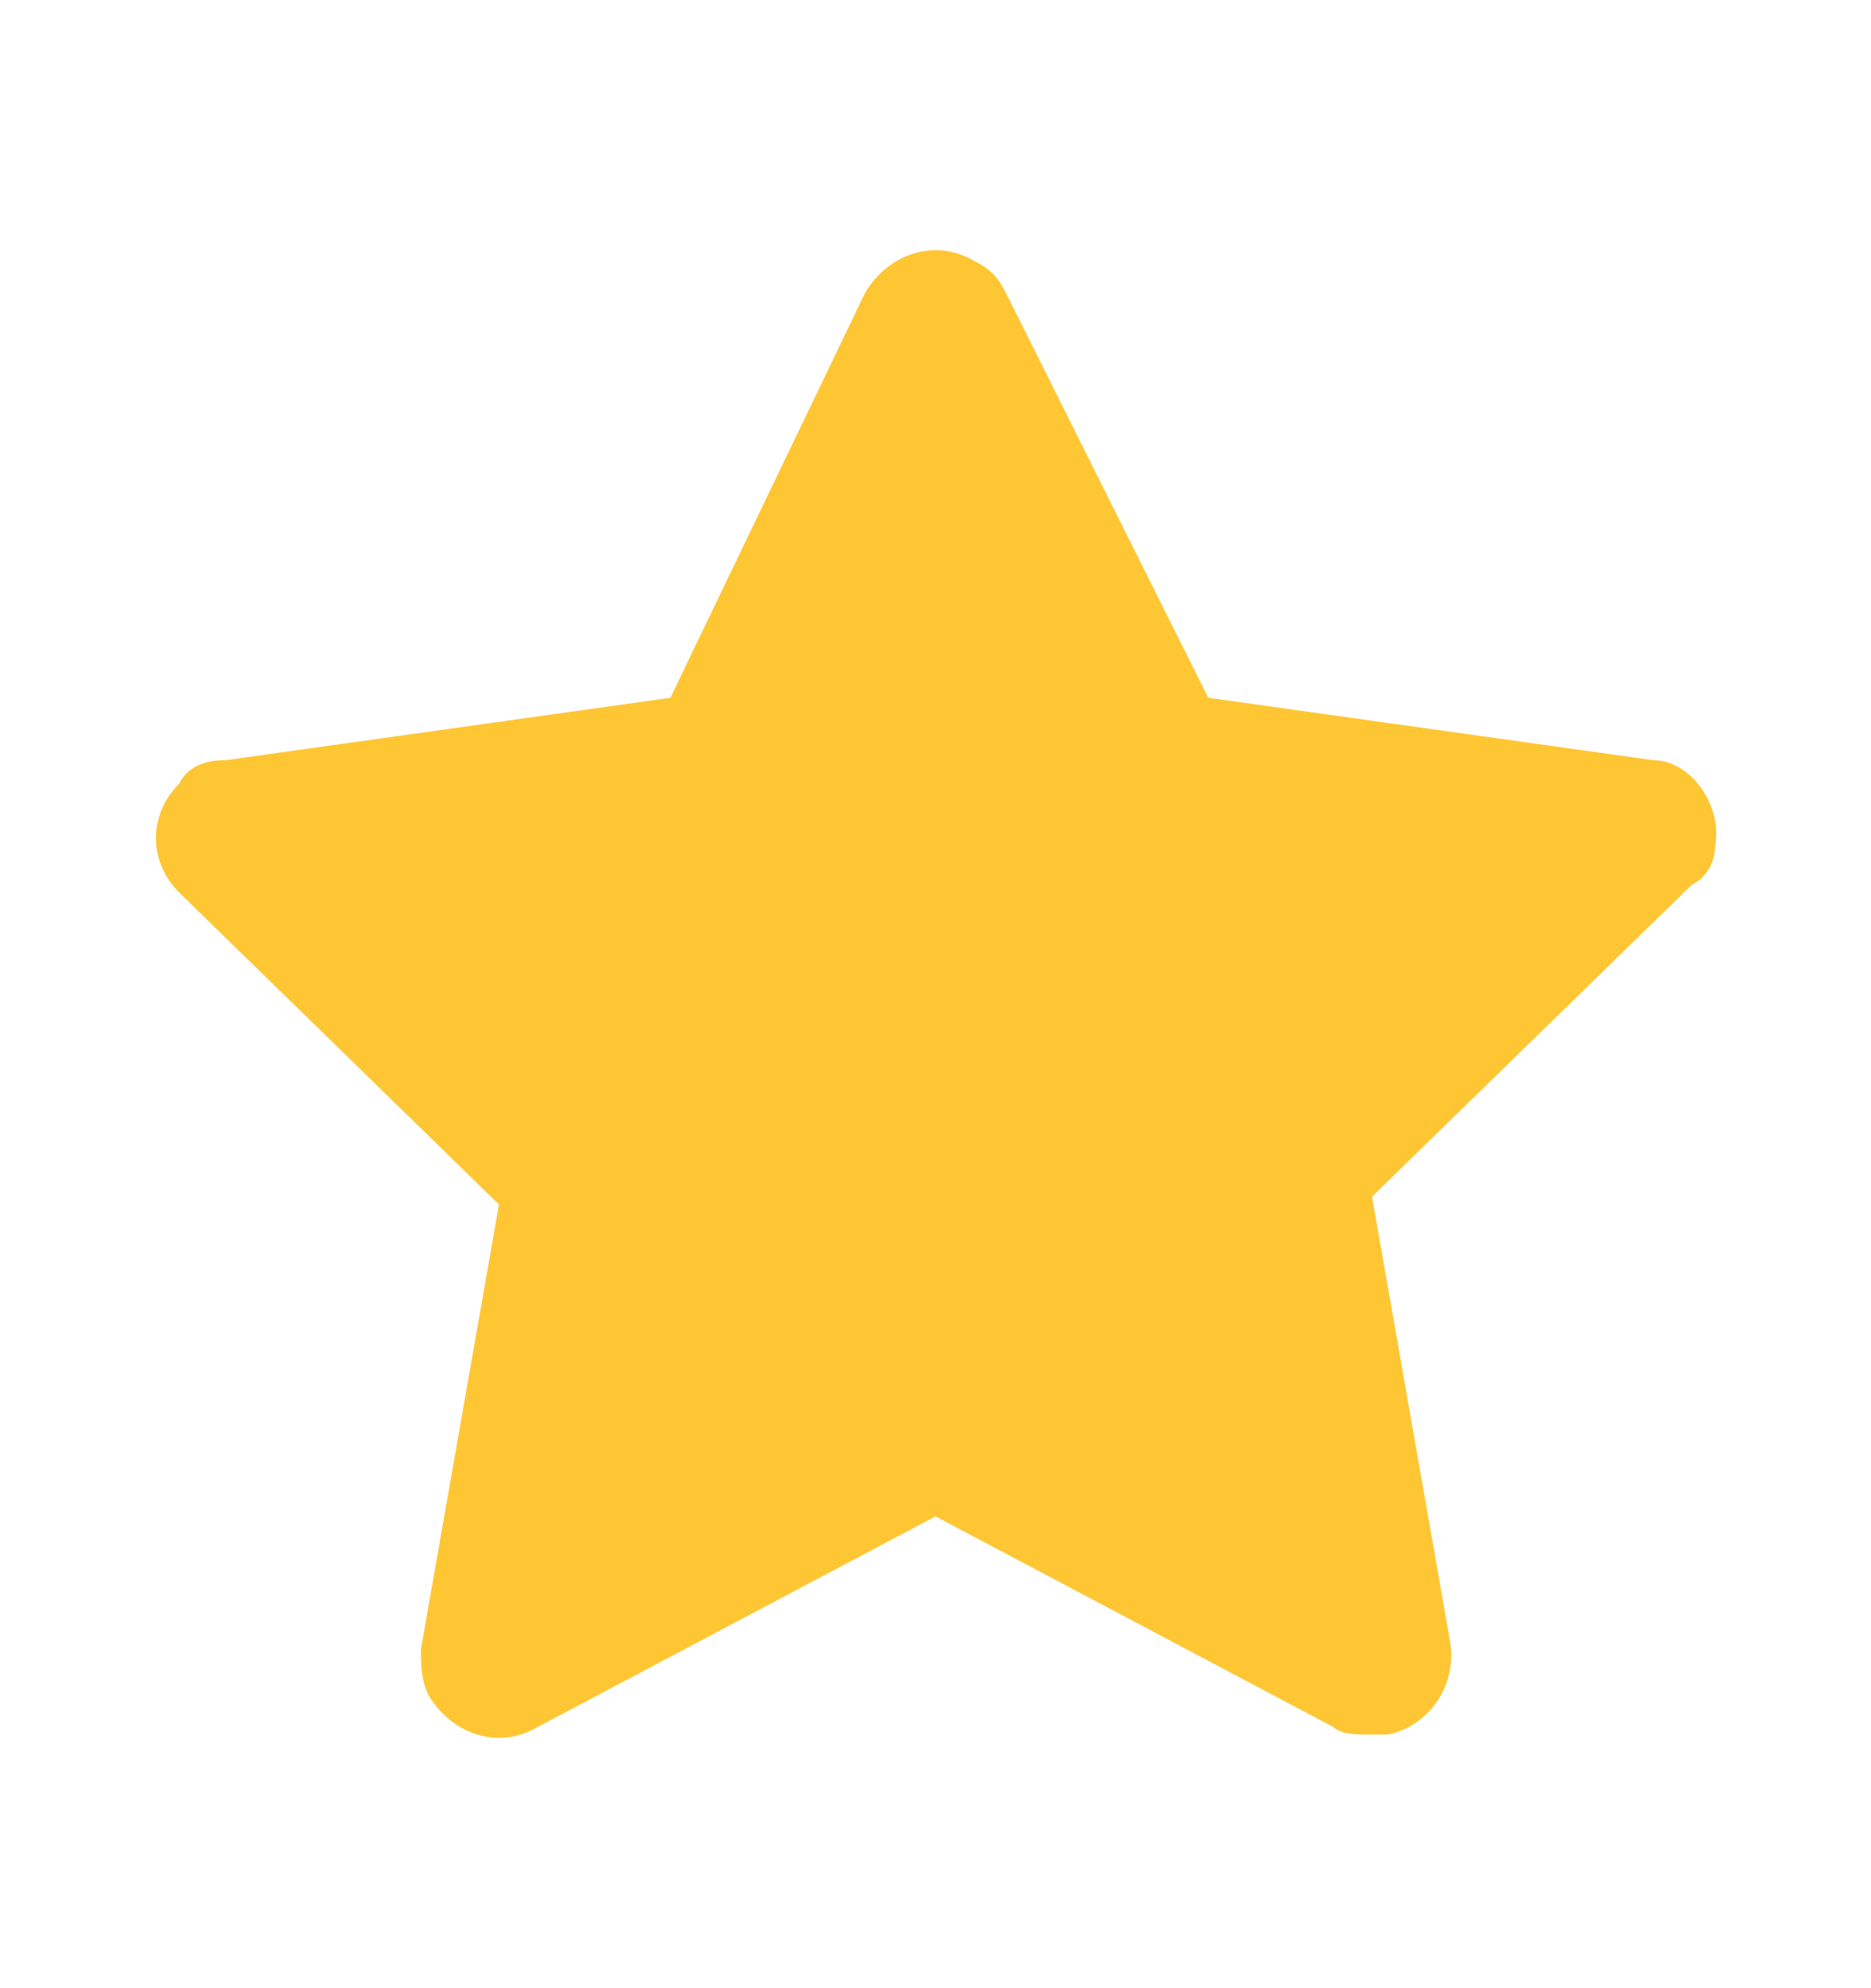
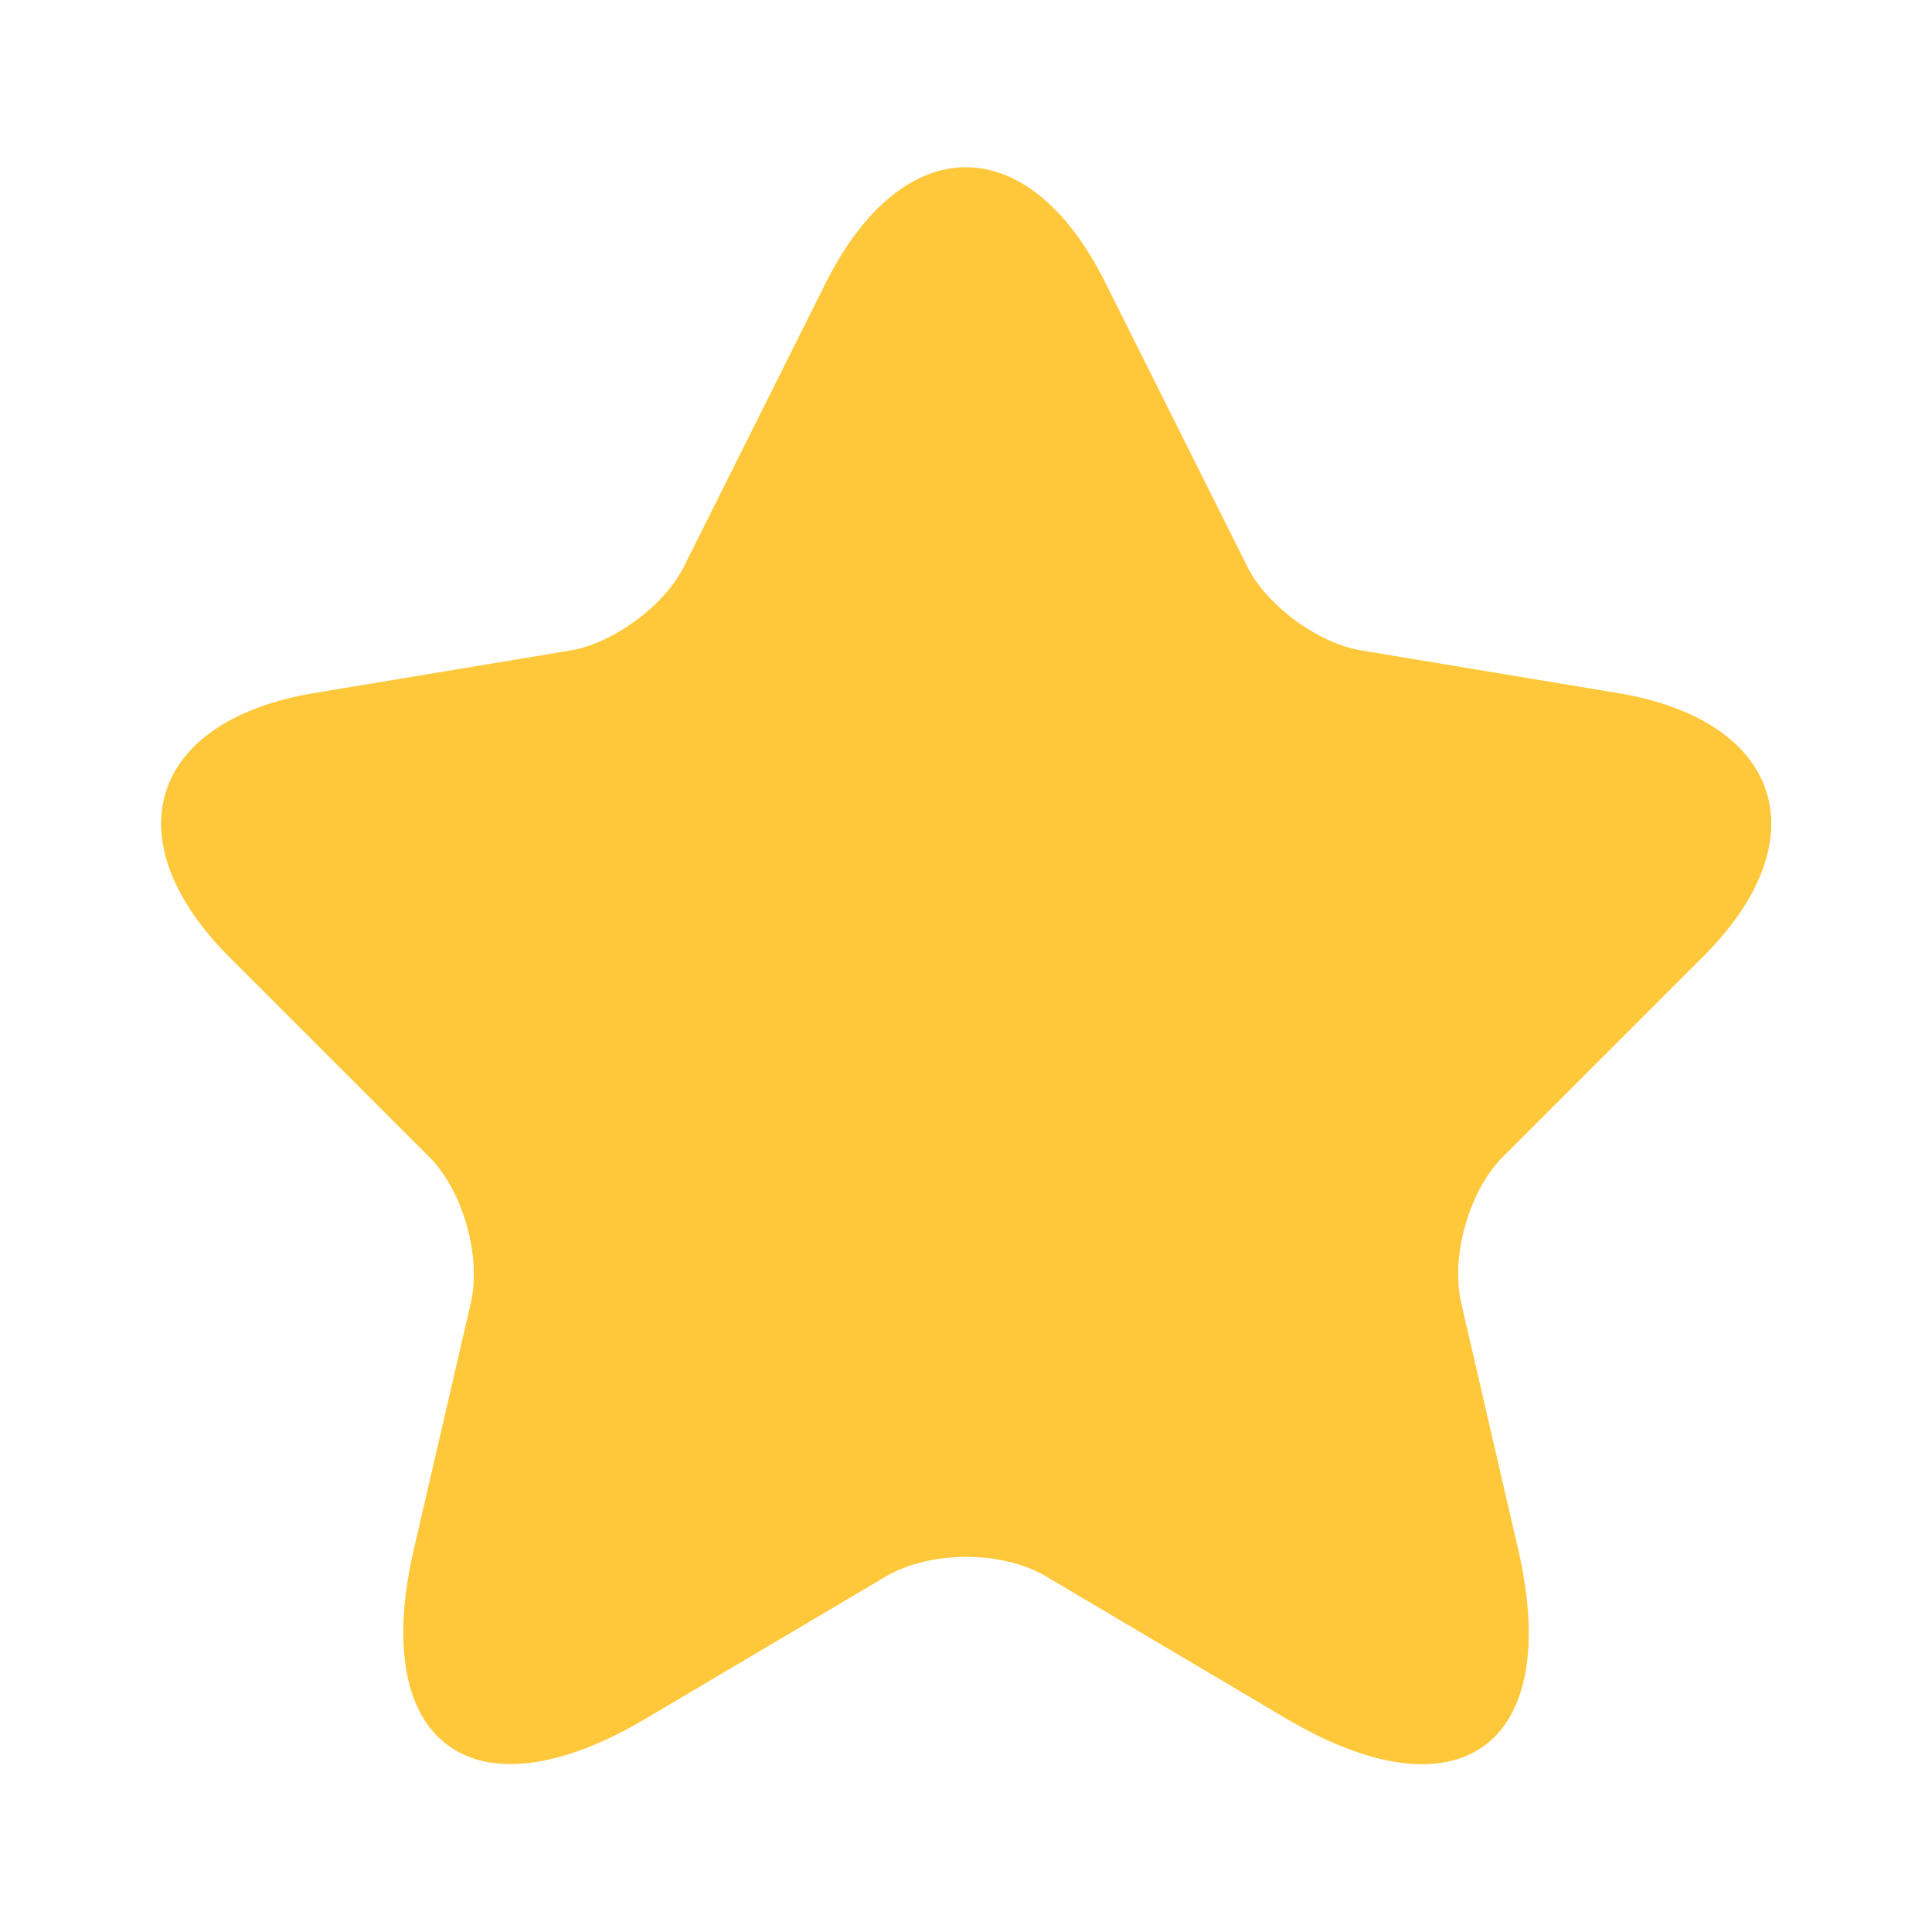
- <svg xmlns="http://www.w3.org/2000/svg" class="star-rating" width="16" height="17" viewBox="0 0 16 17" fill="none">
-   <path d="M14.667 7.233C14.733 6.9 14.467 6.5 14.133 6.5L10.333 5.967L8.6 2.5C8.533 2.367 8.467 2.3 8.333 2.233C8 2.033 7.6 2.167 7.4 2.5L5.733 5.967L1.933 6.5C1.733 6.5 1.6 6.567 1.533 6.7C1.267 6.967 1.267 7.367 1.533 7.633L4.267 10.3L3.6 14.1C3.6 14.233 3.6 14.367 3.667 14.5C3.867 14.833 4.267 14.967 4.6 14.767L8 12.967L11.4 14.767C11.467 14.833 11.6 14.833 11.733 14.833C11.8 14.833 11.8 14.833 11.867 14.833C12.2 14.767 12.467 14.433 12.4 14.033L11.733 10.233L14.467 7.567C14.6 7.5 14.667 7.367 14.667 7.233Z" fill="#FFC634" />
+ <svg xmlns="http://www.w3.org/2000/svg" width="24" height="24" viewBox="0 0 24 24" fill="none">
+   <path d="M13.73 3.51L15.49 7.03C15.73 7.52 16.37 7.99 16.91 8.08L20.1 8.61C22.14 8.95 22.62 10.43 21.15 11.89L18.67 14.37C18.25 14.79 18.02 15.6 18.15 16.18L18.86 19.25C19.42 21.68 18.13 22.62 15.98 21.35L12.99 19.58C12.45 19.26 11.56 19.26 11.01 19.58L8.02 21.35C5.88 22.62 4.58 21.67 5.14 19.25L5.85 16.18C5.98 15.6 5.75 14.79 5.33 14.37L2.85 11.89C1.39 10.43 1.86 8.95 3.9 8.61L7.09 8.08C7.62 7.99 8.26 7.52 8.5 7.03L10.26 3.51C11.22 1.6 12.78 1.6 13.73 3.51Z" fill="#FFC73A" />
</svg>
